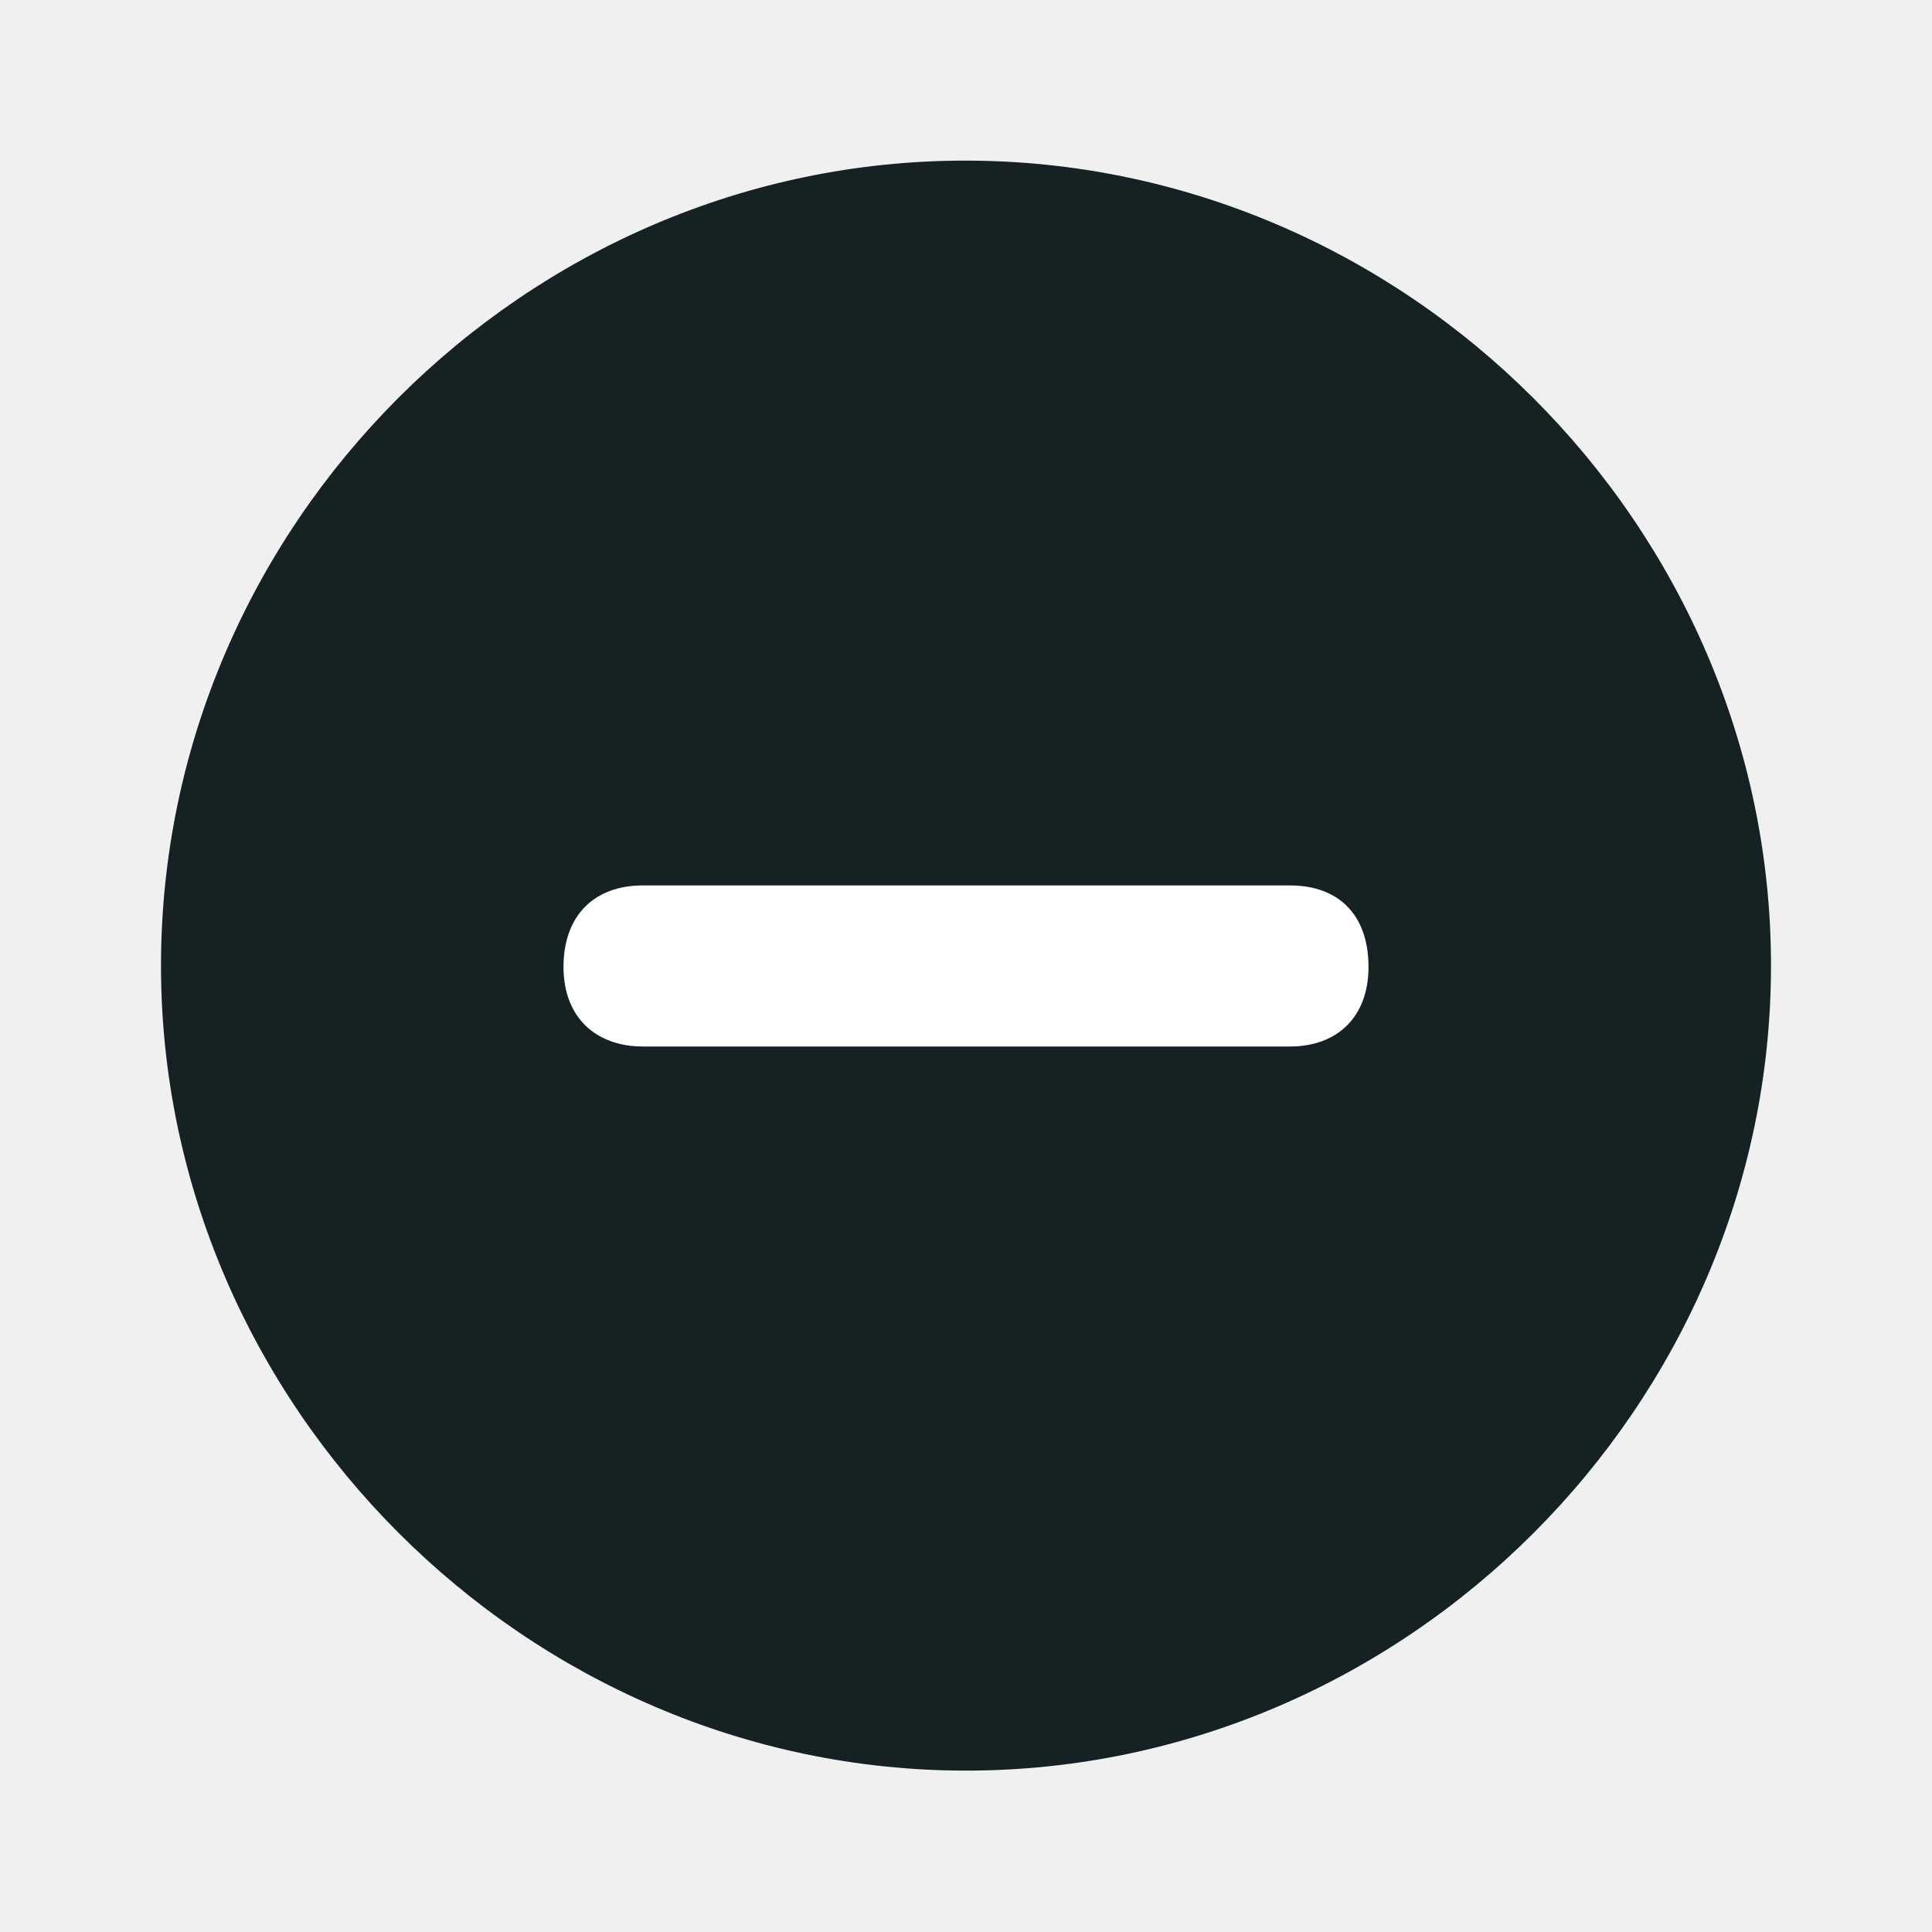
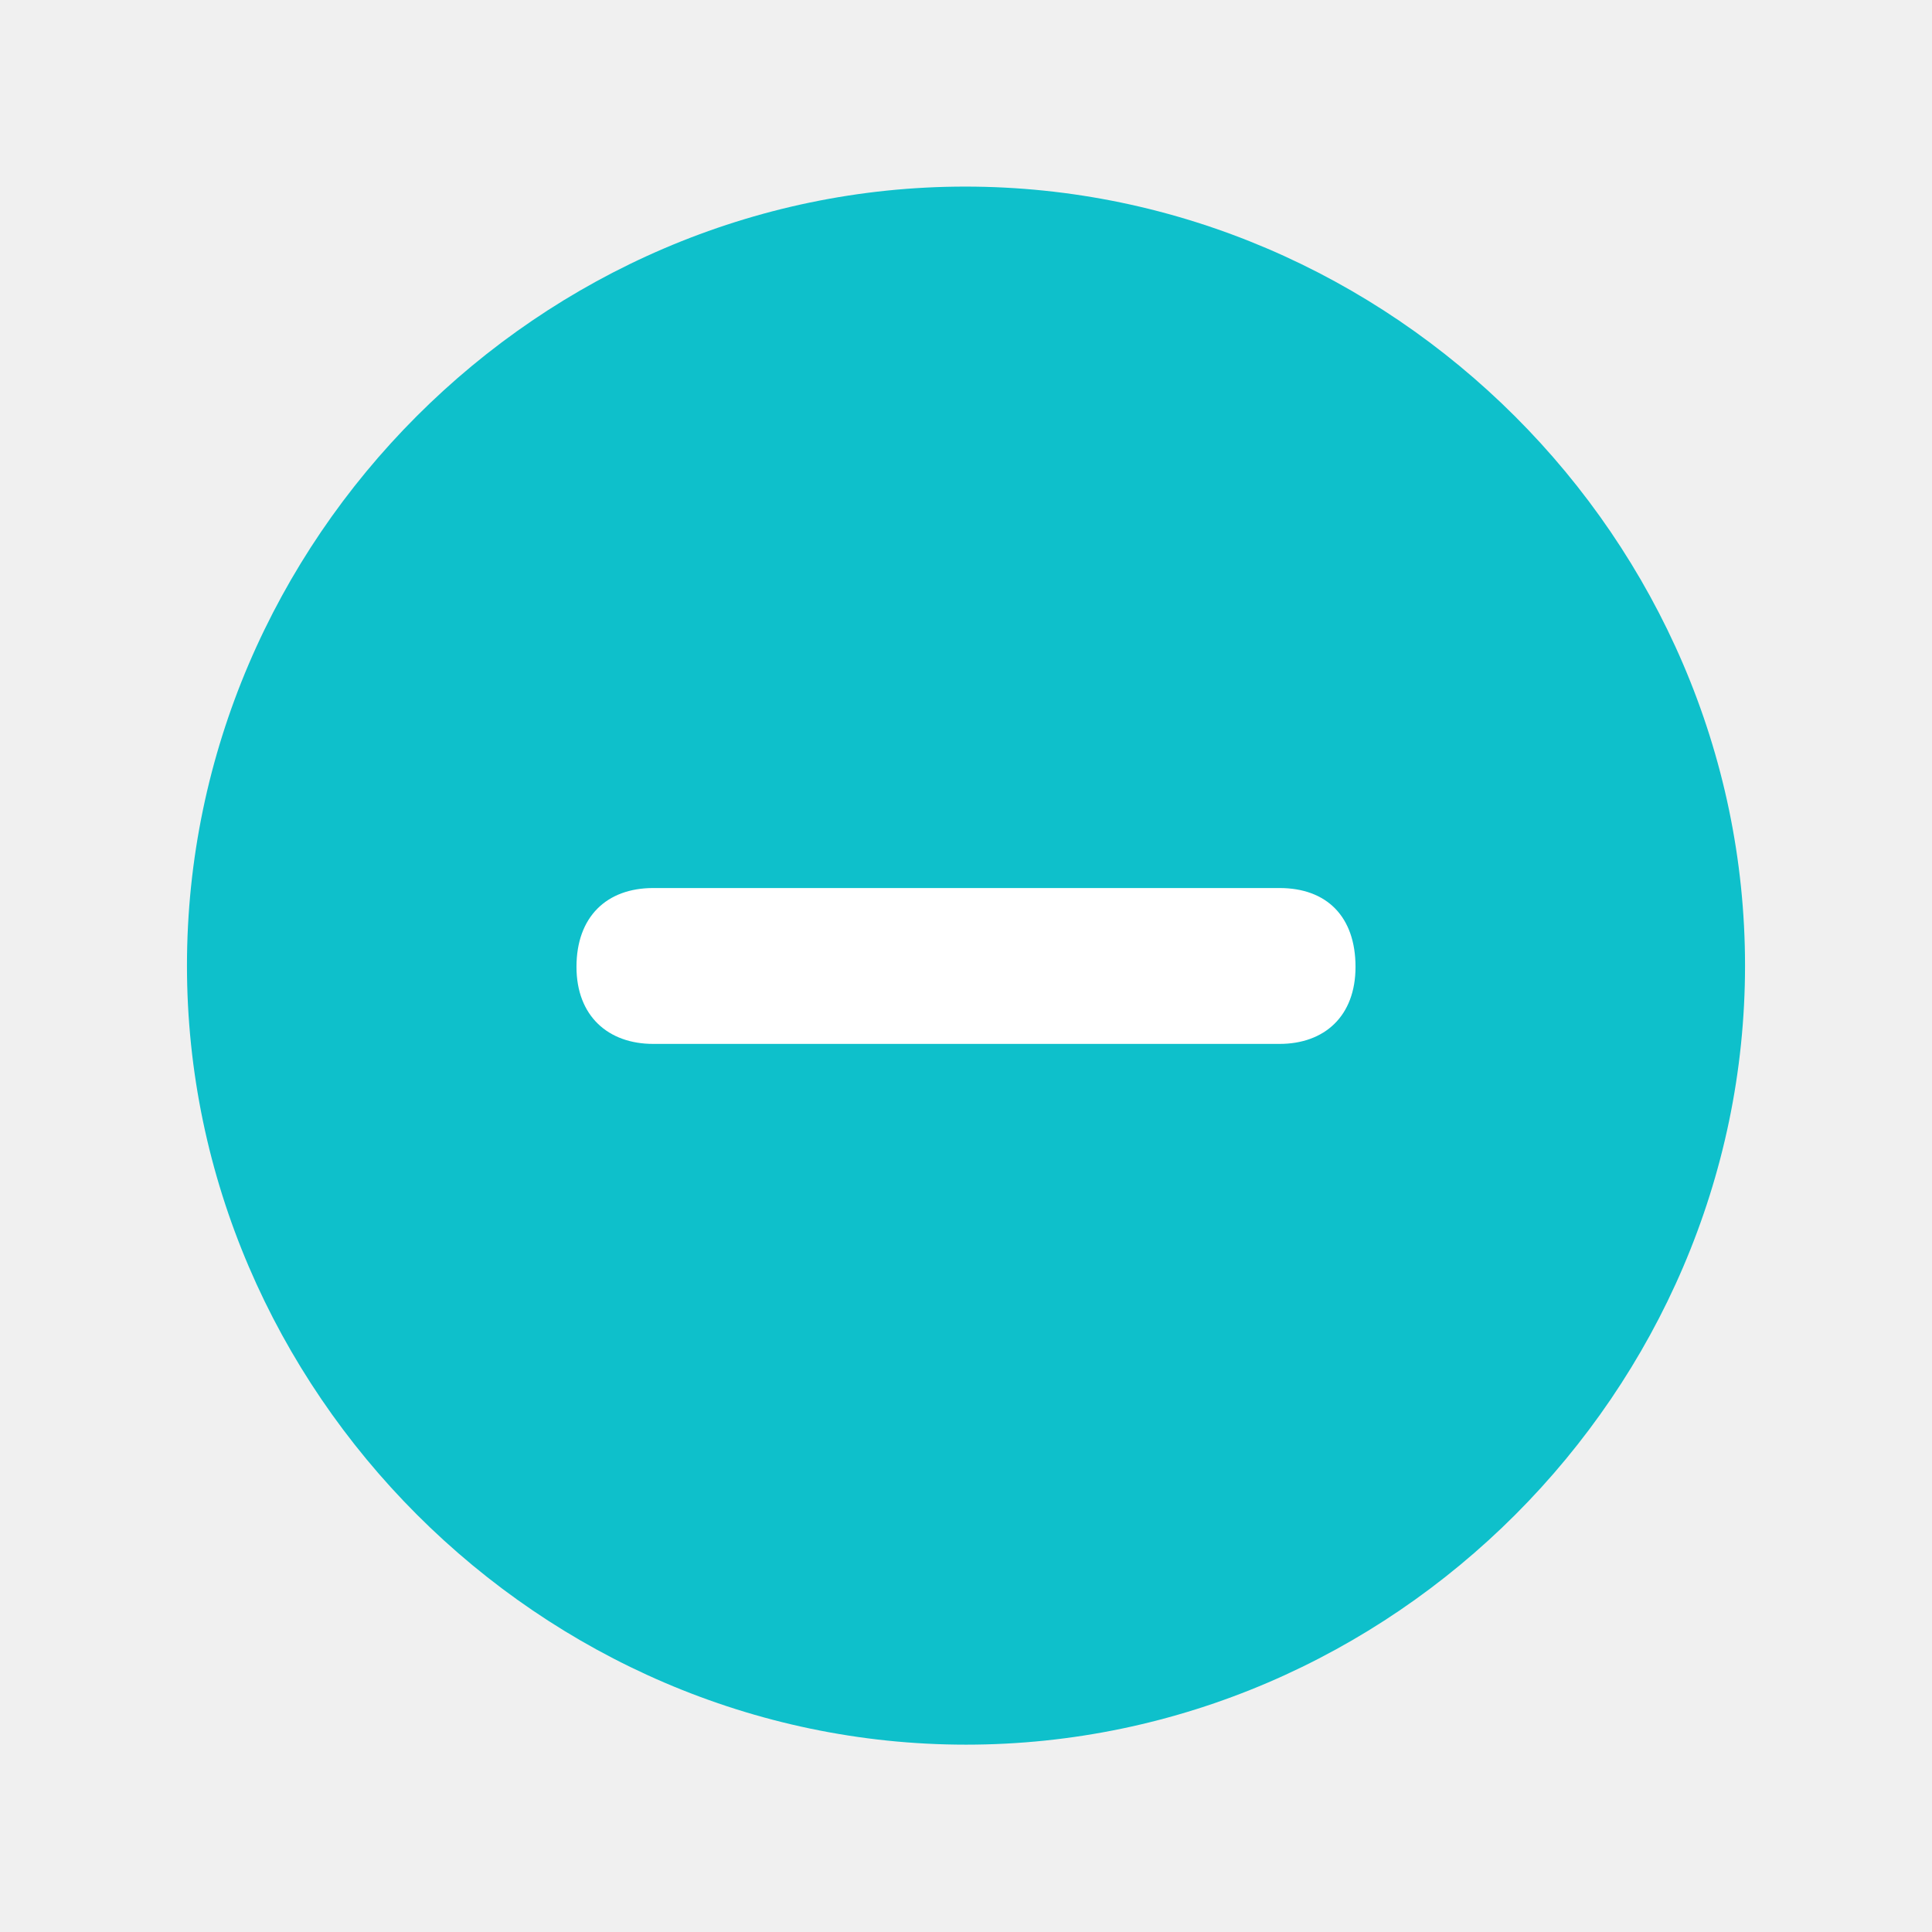
- <svg xmlns="http://www.w3.org/2000/svg" width="30" height="30" viewBox="0 0 30 30" fill="none">
-   <path d="M15 27.494C21.838 27.494 27.5 21.82 27.5 14.994C27.5 8.156 21.826 2.494 14.988 2.494C8.162 2.494 2.5 8.156 2.5 14.994C2.5 21.82 8.174 27.494 15 27.494Z" fill="#152123" />
-   <path d="M9.981 16.25C9.26 16.25 8.75 15.804 8.75 15.014C8.75 14.209 9.235 13.749 9.981 13.749H20.031C20.79 13.749 21.25 14.209 21.25 15.014C21.25 15.804 20.753 16.25 20.031 16.25H9.981Z" fill="white" />
+ <svg xmlns="http://www.w3.org/2000/svg" width="30" height="30" viewBox="0 0 30 31" fill="none">
+   <path d="M15 27.994C21.838 27.994 27.5 22.32 27.5 15.494C27.5 8.656 21.826 2.994 14.988 2.994C8.162 2.994 2.5 8.656 2.5 15.494C2.5 22.32 8.174 27.994 15 27.994Z" fill="#0EC0CB" />
+   <path d="M9.981 16.75C9.26 16.75 8.75 16.304 8.75 15.514C8.75 14.709 9.235 14.249 9.981 14.249H20.031C20.79 14.249 21.25 14.709 21.25 15.514C21.25 16.304 20.753 16.75 20.031 16.75H9.981Z" fill="white" />
</svg>
